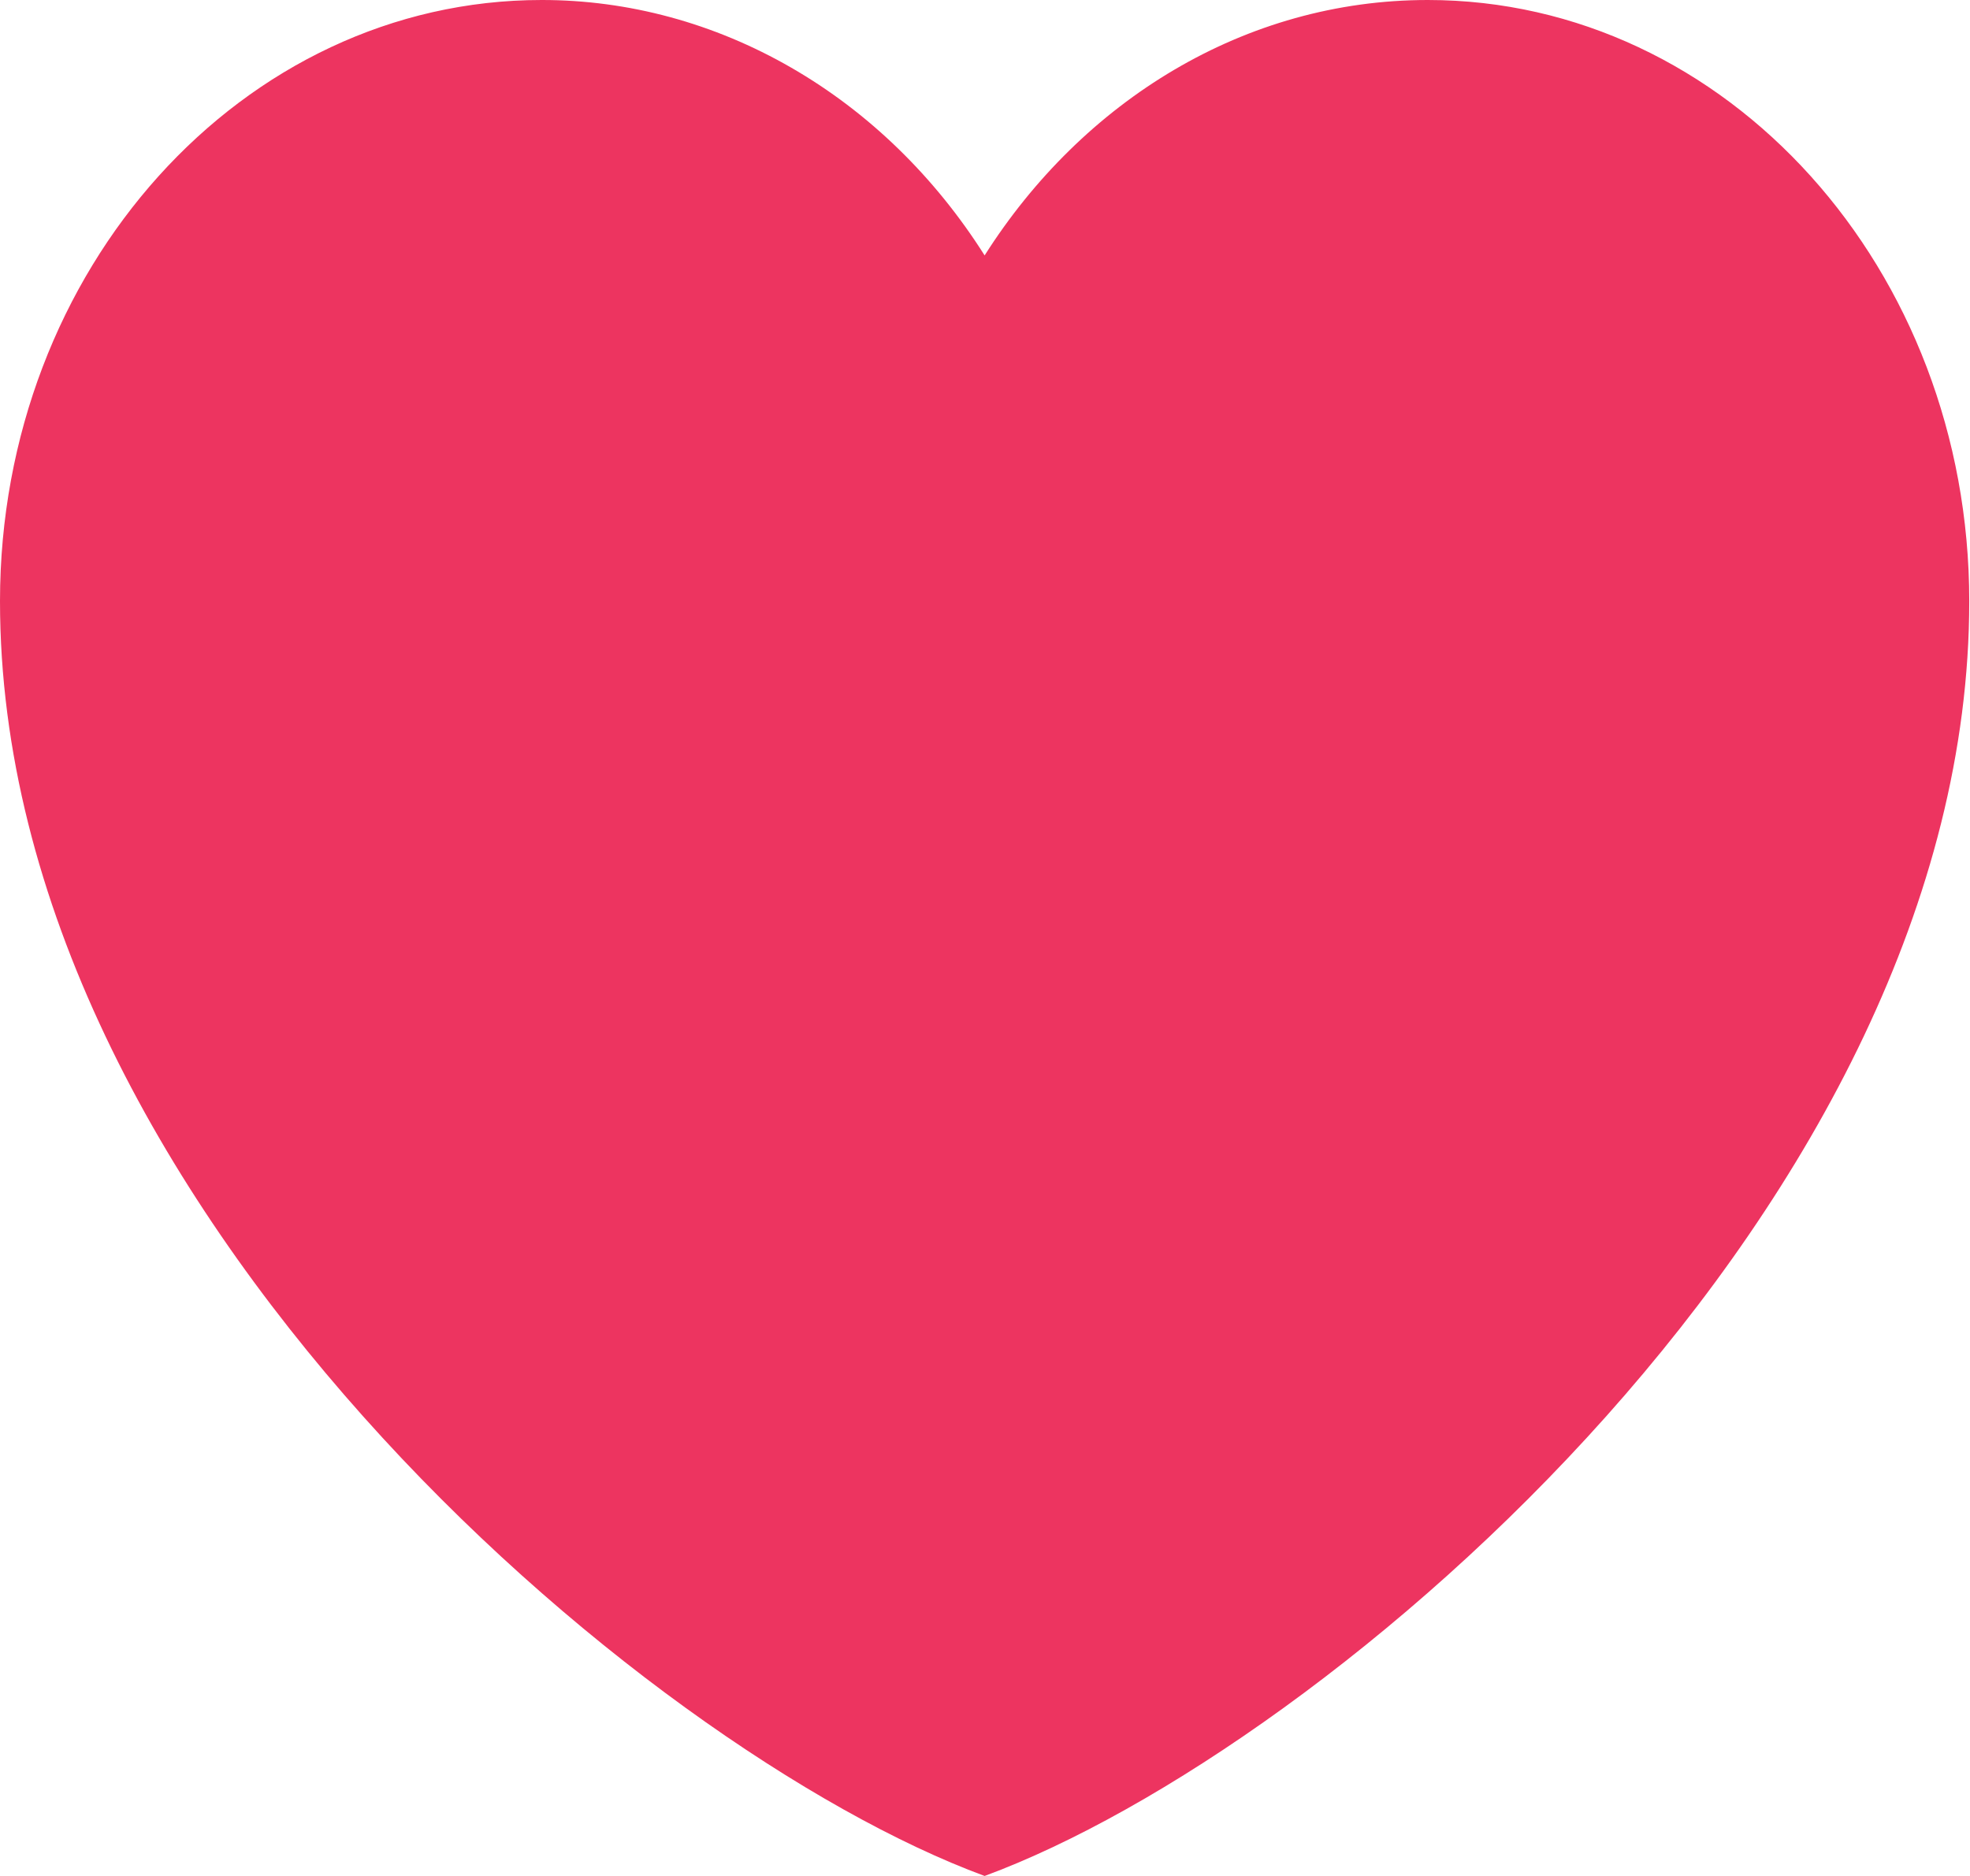
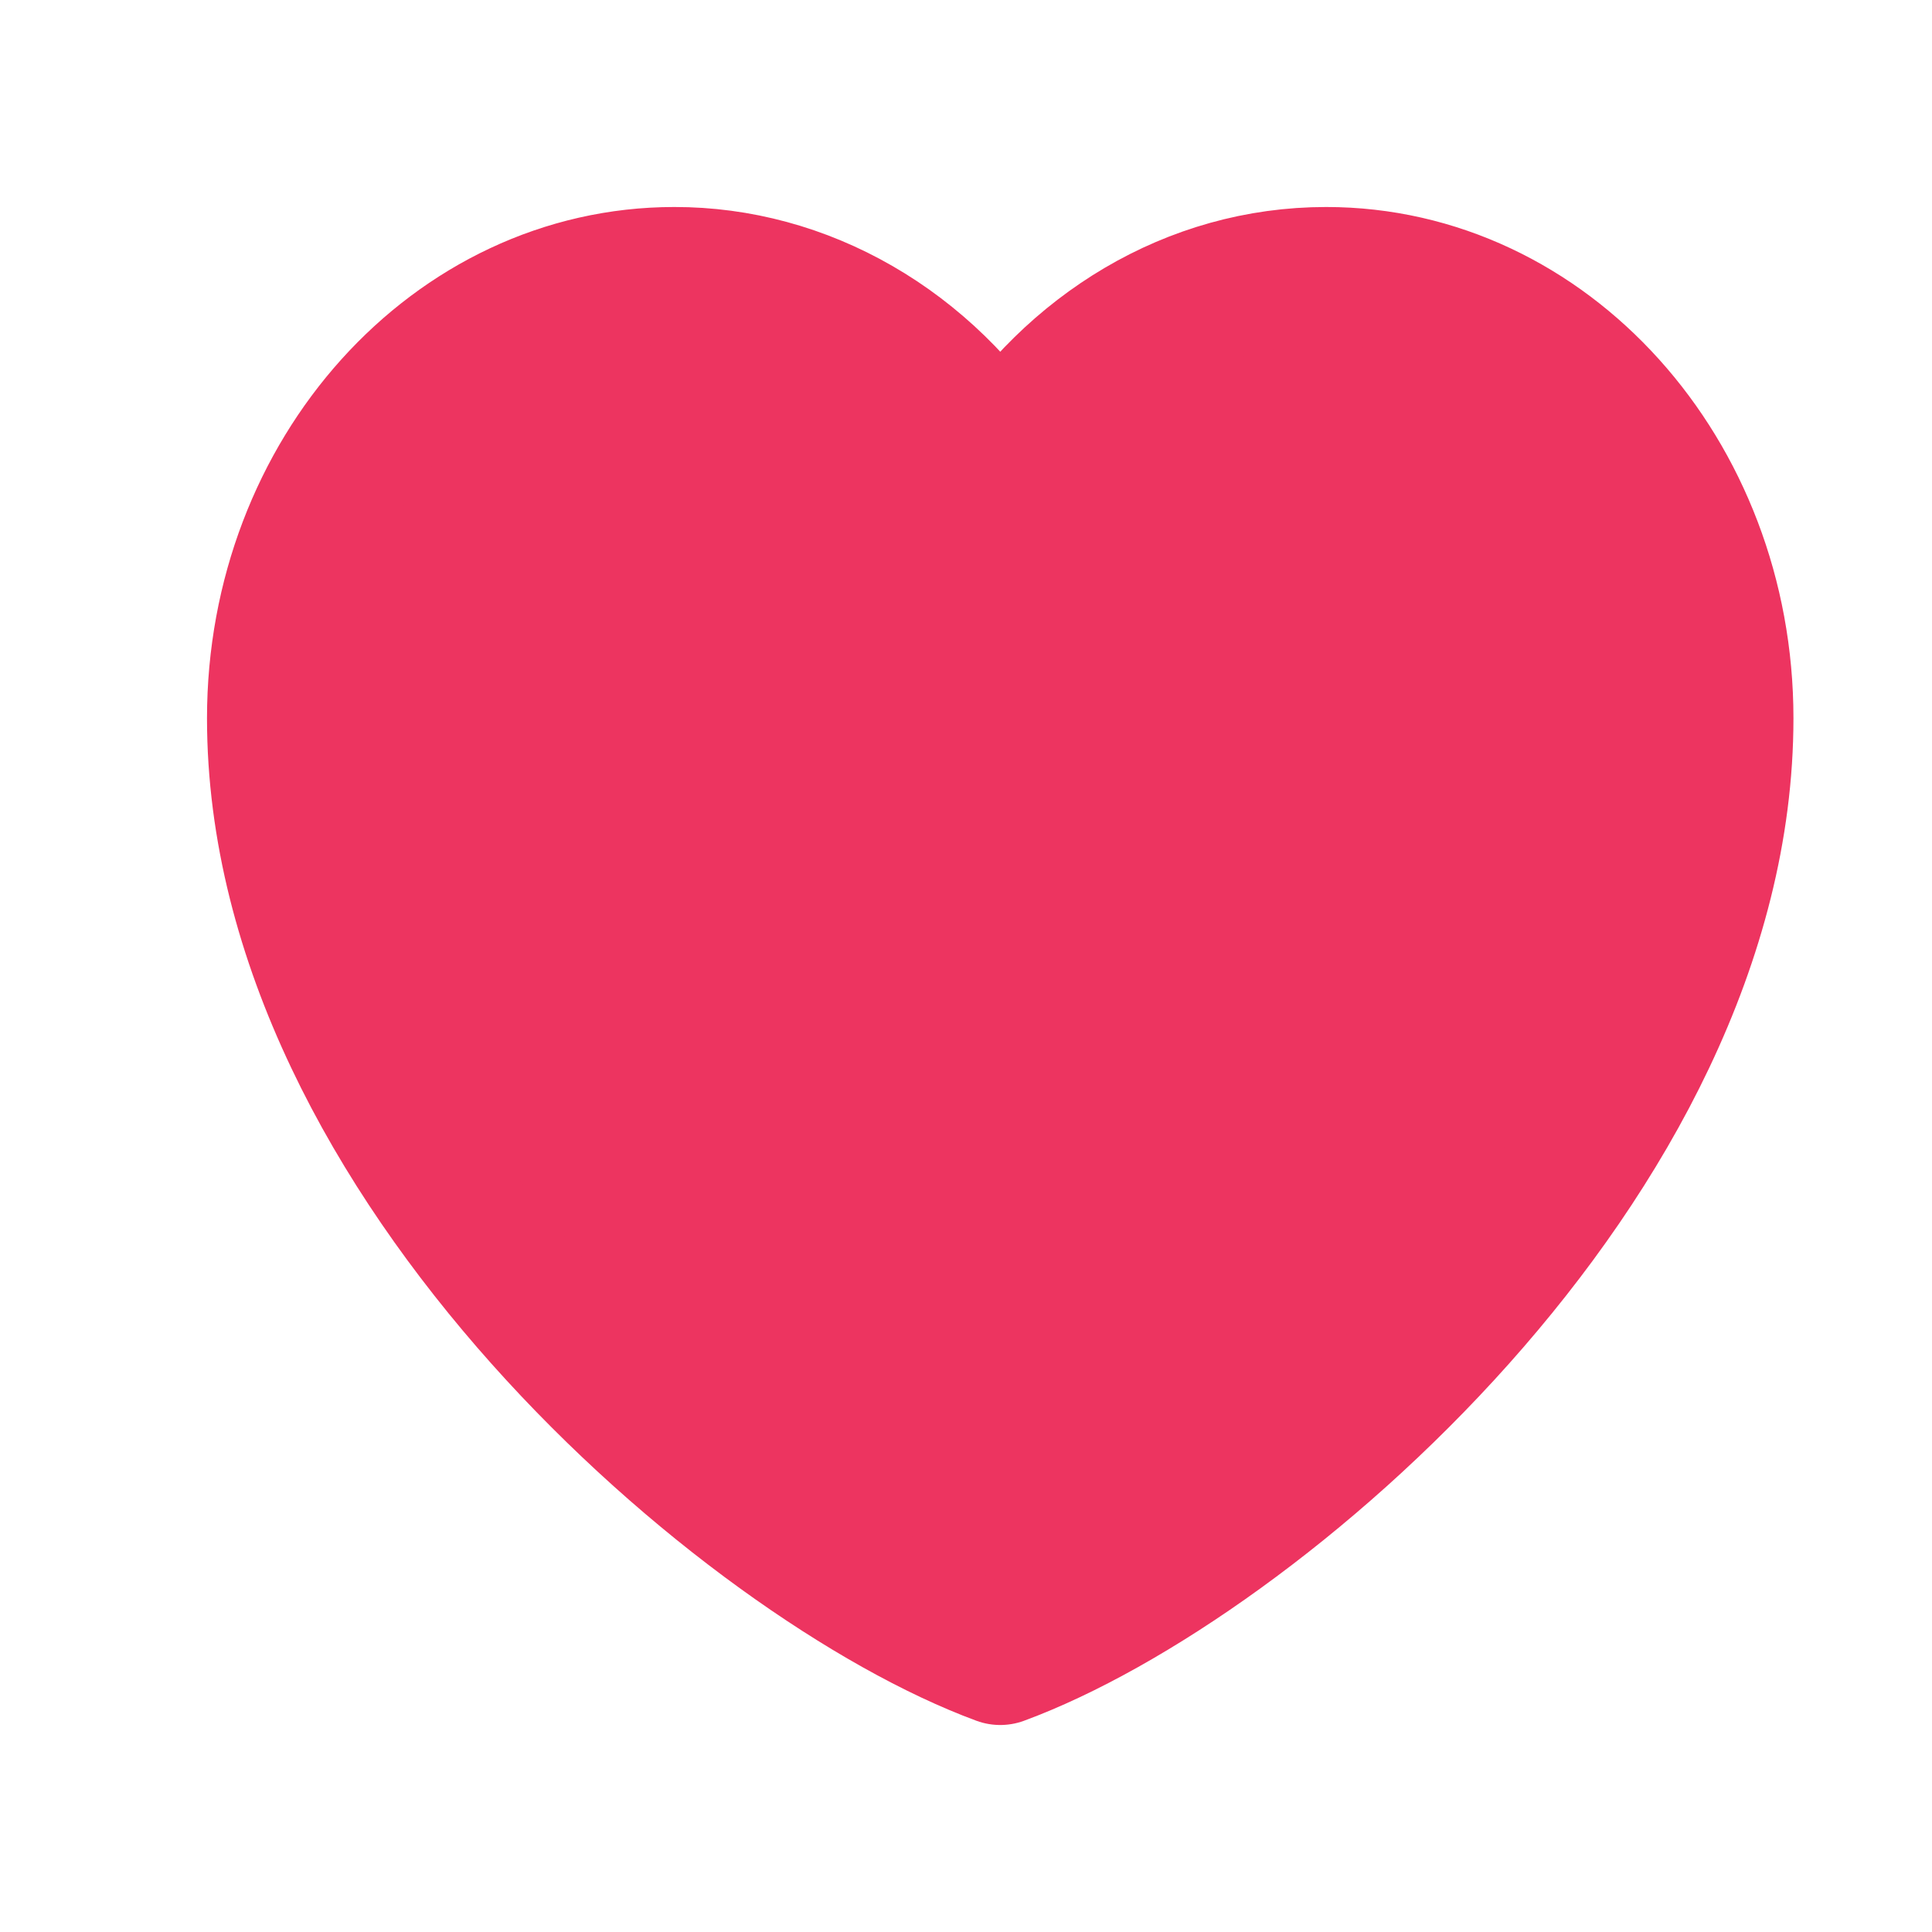
- <svg xmlns="http://www.w3.org/2000/svg" width="21" height="20" viewBox="0 0 21 20" fill="none">
-   <path d="M5.773 1.02233e-06C2.585 1.02233e-06 0 2.87 0 6.409C0 12.818 6.823 18.645 10.496 20C14.17 18.645 20.992 12.818 20.992 6.409C20.992 2.87 18.408 1.02233e-06 15.22 1.02233e-06C13.267 1.02233e-06 11.541 1.076 10.496 2.723C9.964 1.882 9.257 1.195 8.434 0.721C7.612 0.247 6.699 -0.001 5.773 1.02233e-06Z" fill="#ED3460" />
+ <svg xmlns="http://www.w3.org/2000/svg" width="28" height="28" viewBox="0 0 28 28" fill="none">
+   <path d="M9.773 4C6.585 4 4 6.87 4 10.409C4 16.818 10.822 22.645 14.496 24C18.17 22.645 24.992 16.818 24.992 10.409C24.992 6.87 22.408 4 19.22 4C17.267 4 15.541 5.076 14.496 6.723C13.964 5.882 13.257 5.195 12.434 4.721C11.612 4.247 10.699 3.999 9.773 4Z" fill="#ED3460" stroke="#ED3460" stroke-width="2" stroke-linecap="round" stroke-linejoin="round" />
</svg>
